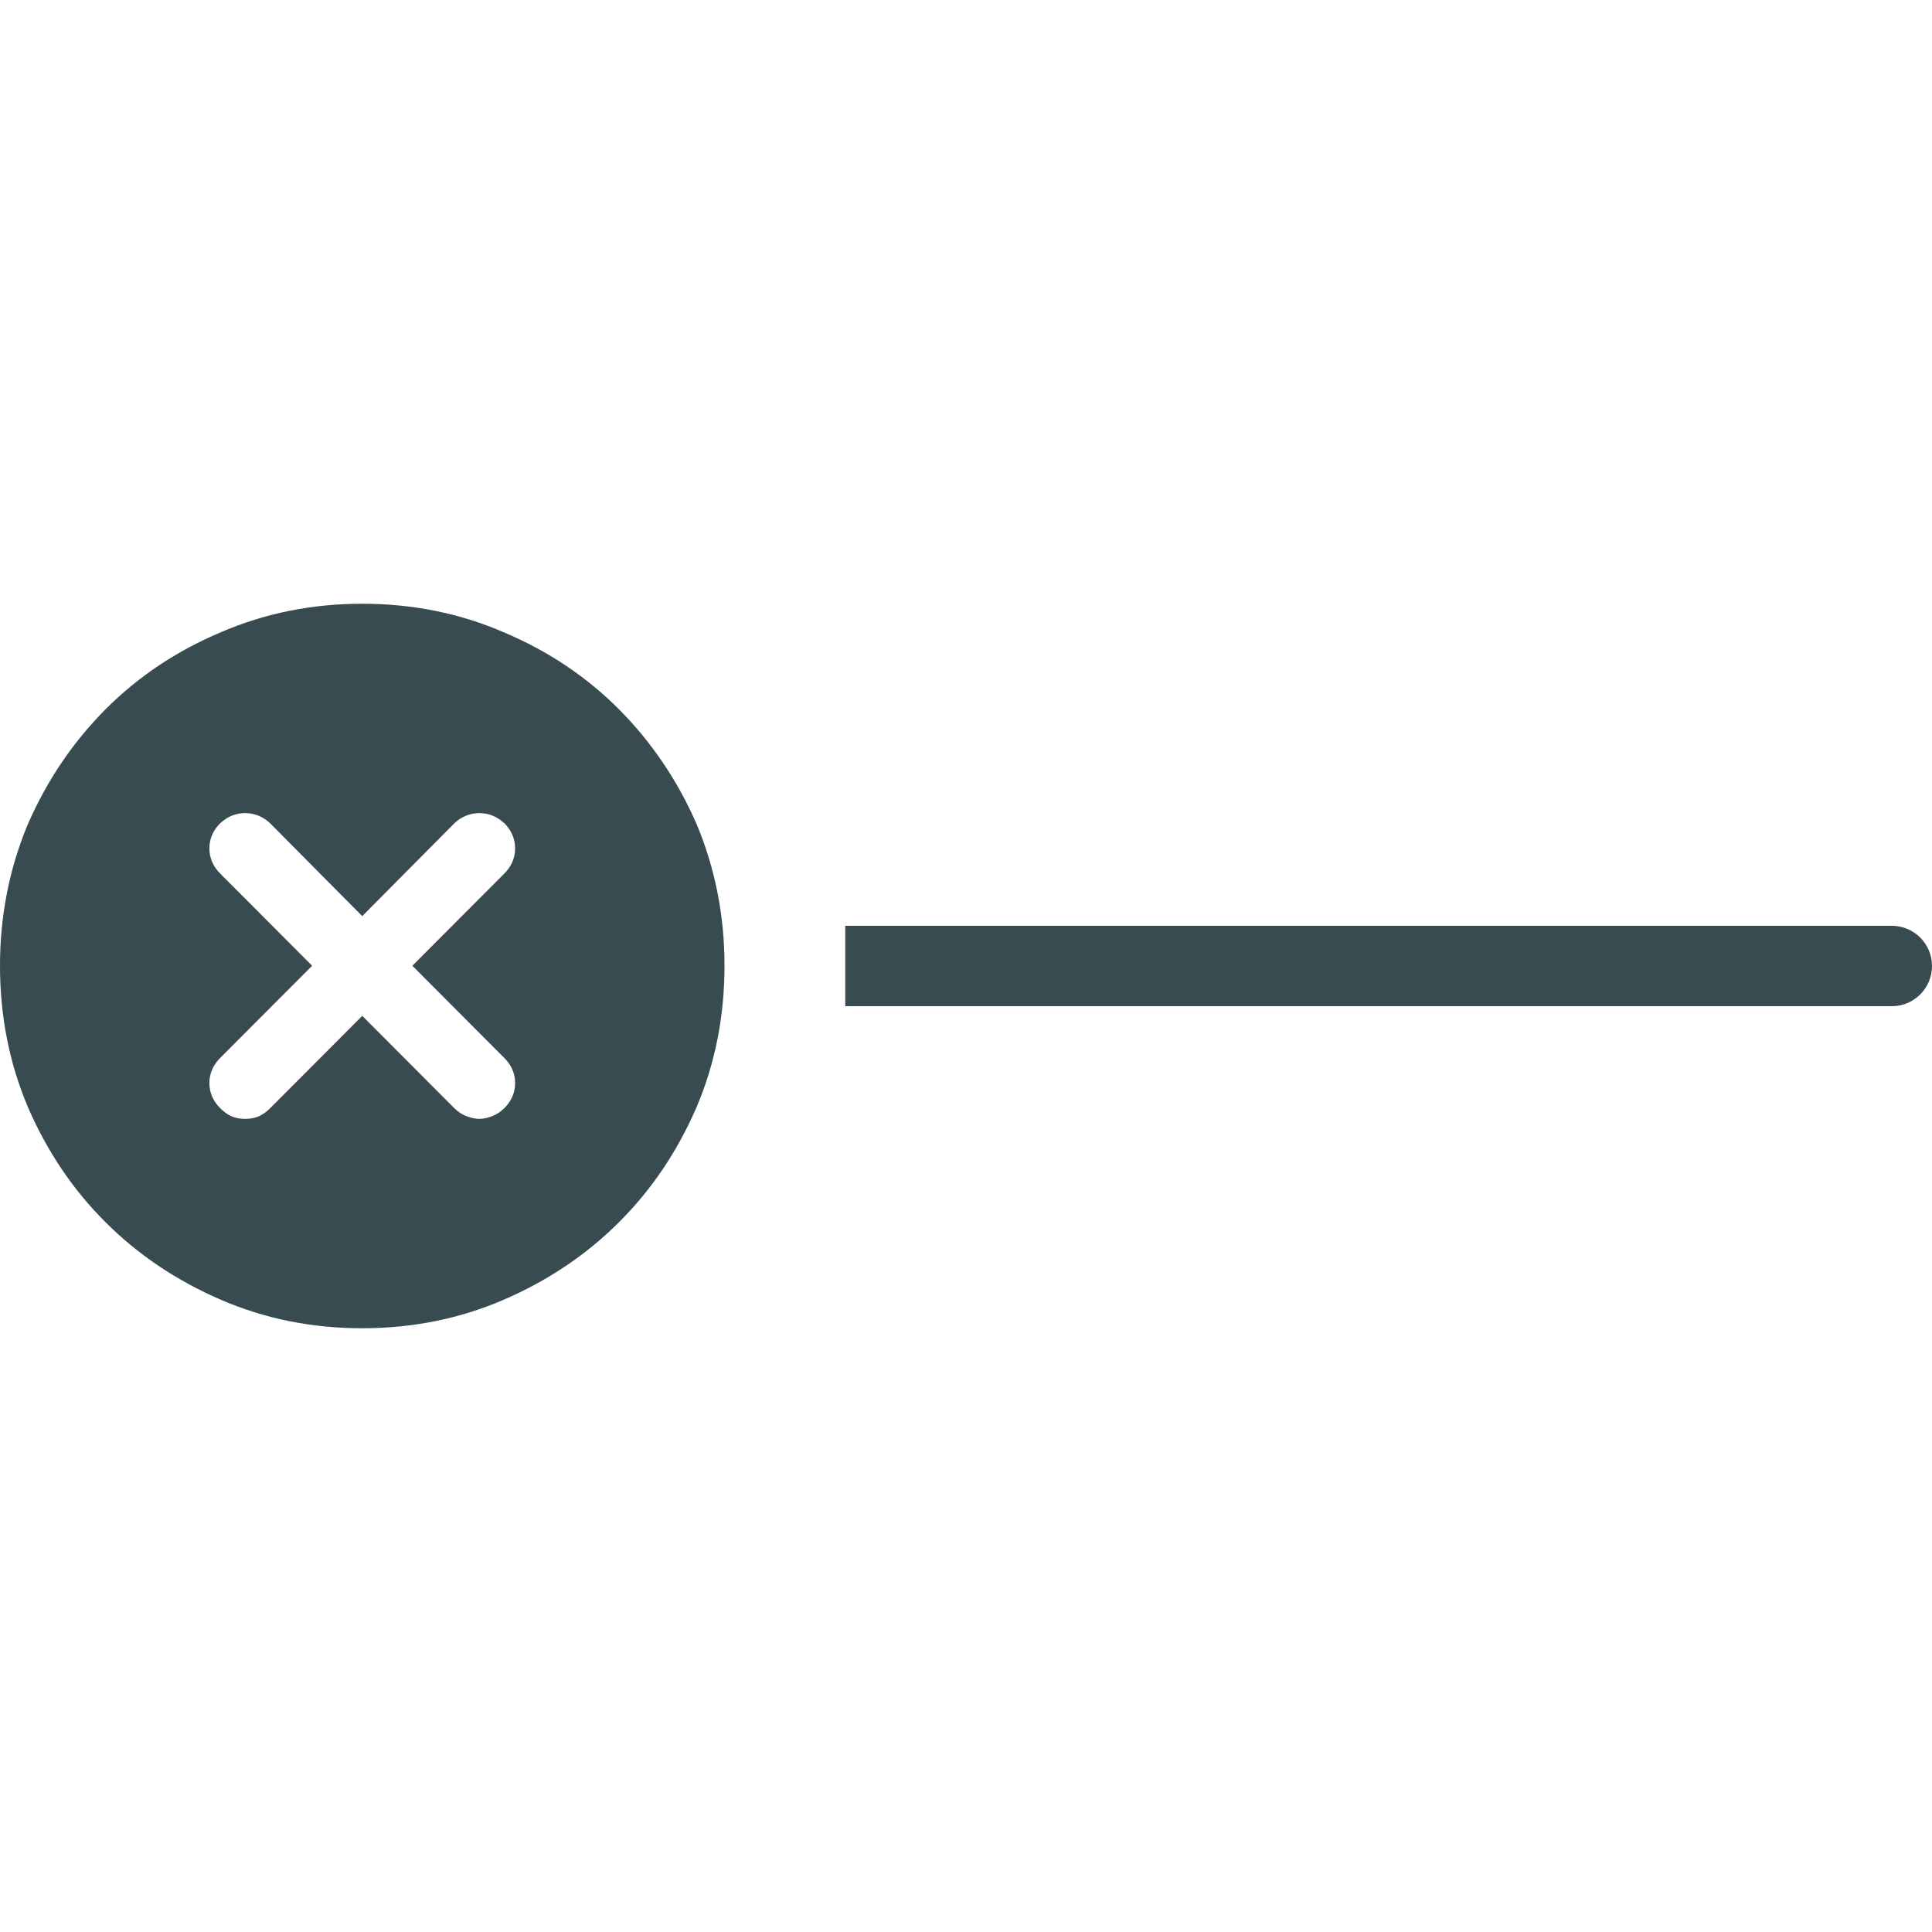
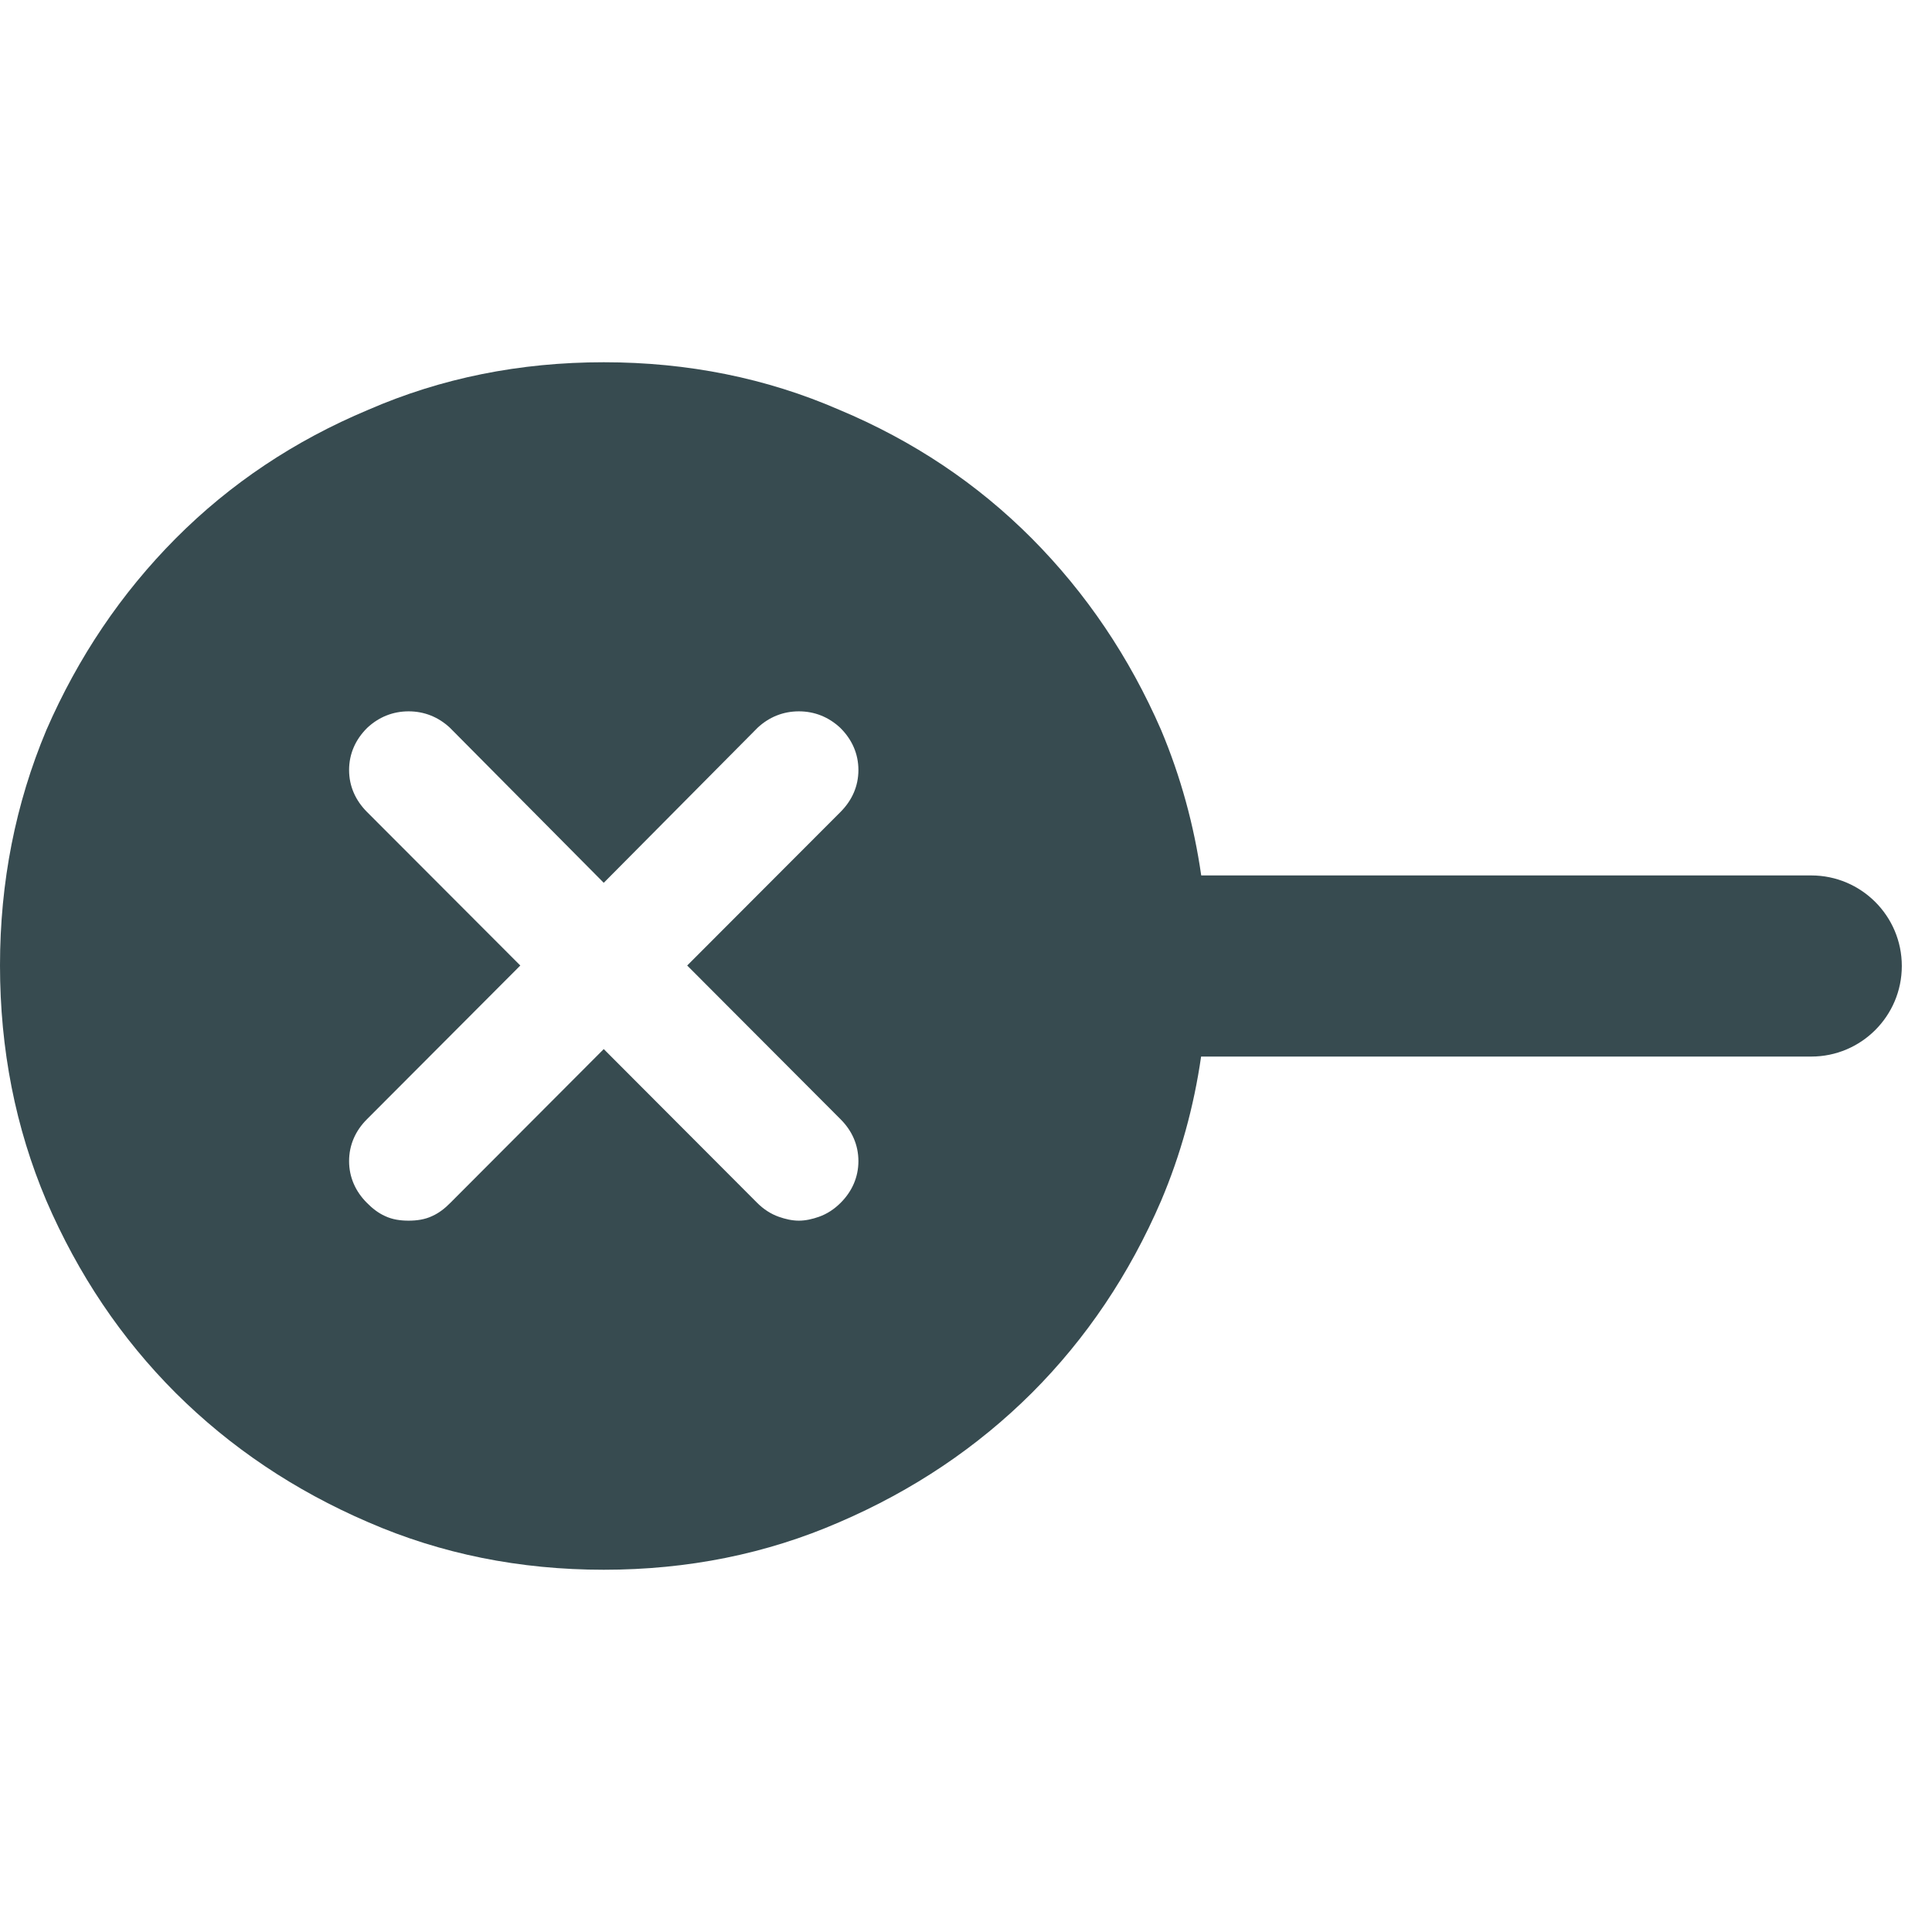
<svg xmlns="http://www.w3.org/2000/svg" width="16" height="16" viewBox="0 0 16 16" fill="none">
-   <path fill-rule="evenodd" clip-rule="evenodd" d="M7 8.333L7 7.667L15.667 7.667C15.851 7.667 16 7.816 16 8C16 8.184 15.851 8.333 15.667 8.333L7 8.333Z" fill="#374B50" />
-   <path fill-rule="evenodd" clip-rule="evenodd" d="M3 5C2.582 5 2.192 5.079 1.829 5.236C1.463 5.39 1.144 5.603 0.873 5.875C0.602 6.148 0.388 6.465 0.23 6.827C0.077 7.194 0 7.584 0 7.997C0 8.414 0.077 8.804 0.23 9.166C0.388 9.532 0.602 9.851 0.873 10.121C1.144 10.392 1.463 10.606 1.829 10.764C2.192 10.921 2.582 11 3 11C3.418 11 3.808 10.921 4.171 10.764C4.537 10.606 4.856 10.392 5.127 10.121C5.398 9.851 5.612 9.532 5.77 9.166C5.923 8.804 6 8.414 6 7.997C6 7.584 5.923 7.194 5.77 6.827C5.612 6.465 5.398 6.148 5.127 5.875C4.856 5.603 4.537 5.39 4.171 5.236C3.808 5.079 3.418 5 3 5ZM3 7.587L3.765 6.816C3.822 6.763 3.892 6.734 3.97 6.734C4.048 6.734 4.117 6.763 4.174 6.816L4.177 6.818C4.234 6.875 4.266 6.946 4.266 7.026C4.266 7.106 4.234 7.177 4.177 7.234L3.415 7.998L4.177 8.762C4.234 8.819 4.266 8.889 4.266 8.969C4.266 9.05 4.234 9.12 4.177 9.177C4.146 9.208 4.11 9.232 4.069 9.246C4.037 9.258 4.003 9.266 3.97 9.266C3.936 9.266 3.902 9.258 3.87 9.246C3.829 9.232 3.793 9.208 3.762 9.177L3 8.413L2.238 9.177C2.211 9.204 2.181 9.227 2.147 9.243C2.111 9.26 2.07 9.266 2.03 9.266C1.99 9.266 1.95 9.26 1.913 9.243C1.88 9.227 1.85 9.204 1.823 9.177C1.766 9.12 1.734 9.05 1.734 8.969C1.734 8.889 1.766 8.819 1.823 8.762L2.585 7.998L1.823 7.234C1.766 7.177 1.734 7.106 1.734 7.026C1.734 6.946 1.766 6.875 1.823 6.818L1.826 6.816C1.883 6.763 1.952 6.734 2.03 6.734C2.108 6.734 2.178 6.763 2.235 6.816L2.238 6.819L3 7.587Z" fill="#374B50" />
+   <path fill-rule="evenodd" clip-rule="evenodd" d="M3.049 3.394C3.653 3.131 4.304 3 5 3C5.696 3 6.347 3.131 6.951 3.394C7.562 3.65 8.093 4.005 8.545 4.459C8.996 4.913 9.353 5.442 9.616 6.046C9.778 6.432 9.888 6.833 9.948 7.25H15C15.414 7.25 15.75 7.586 15.75 8C15.75 8.414 15.414 8.75 15 8.75H9.947C9.887 9.166 9.777 9.564 9.616 9.944C9.353 10.554 8.996 11.085 8.545 11.536C8.093 11.986 7.562 12.343 6.951 12.606C6.347 12.869 5.696 13 5 13C4.304 13 3.653 12.869 3.049 12.606C2.438 12.343 1.907 11.986 1.455 11.536C1.004 11.085 0.647 10.554 0.384 9.944C0.128 9.34 0 8.69 0 7.995C0 7.306 0.128 6.656 0.384 6.046C0.647 5.442 1.004 4.913 1.455 4.459C1.907 4.005 2.438 3.65 3.049 3.394ZM6.275 6.026L5 7.311L3.73 6.031L3.725 6.026C3.63 5.938 3.514 5.891 3.384 5.891C3.254 5.891 3.138 5.938 3.043 6.026L3.038 6.031C2.944 6.125 2.891 6.243 2.891 6.377C2.891 6.511 2.944 6.628 3.038 6.723L4.309 7.996L3.038 9.27C2.944 9.364 2.891 9.482 2.891 9.616C2.891 9.749 2.944 9.867 3.038 9.961C3.083 10.007 3.133 10.046 3.189 10.071C3.25 10.1 3.317 10.109 3.384 10.109C3.45 10.109 3.518 10.1 3.579 10.071C3.635 10.046 3.685 10.007 3.73 9.961L5 8.688L6.27 9.961C6.322 10.013 6.382 10.053 6.45 10.077C6.504 10.096 6.56 10.109 6.616 10.109C6.672 10.109 6.728 10.096 6.782 10.077C6.85 10.053 6.91 10.013 6.962 9.961C7.056 9.867 7.109 9.749 7.109 9.616C7.109 9.482 7.056 9.364 6.962 9.27L5.691 7.996L6.962 6.723C7.056 6.628 7.109 6.511 7.109 6.377C7.109 6.243 7.056 6.125 6.962 6.031L6.957 6.026C6.862 5.938 6.746 5.891 6.616 5.891C6.486 5.891 6.37 5.938 6.275 6.026Z" fill="#374B50" />
</svg>
